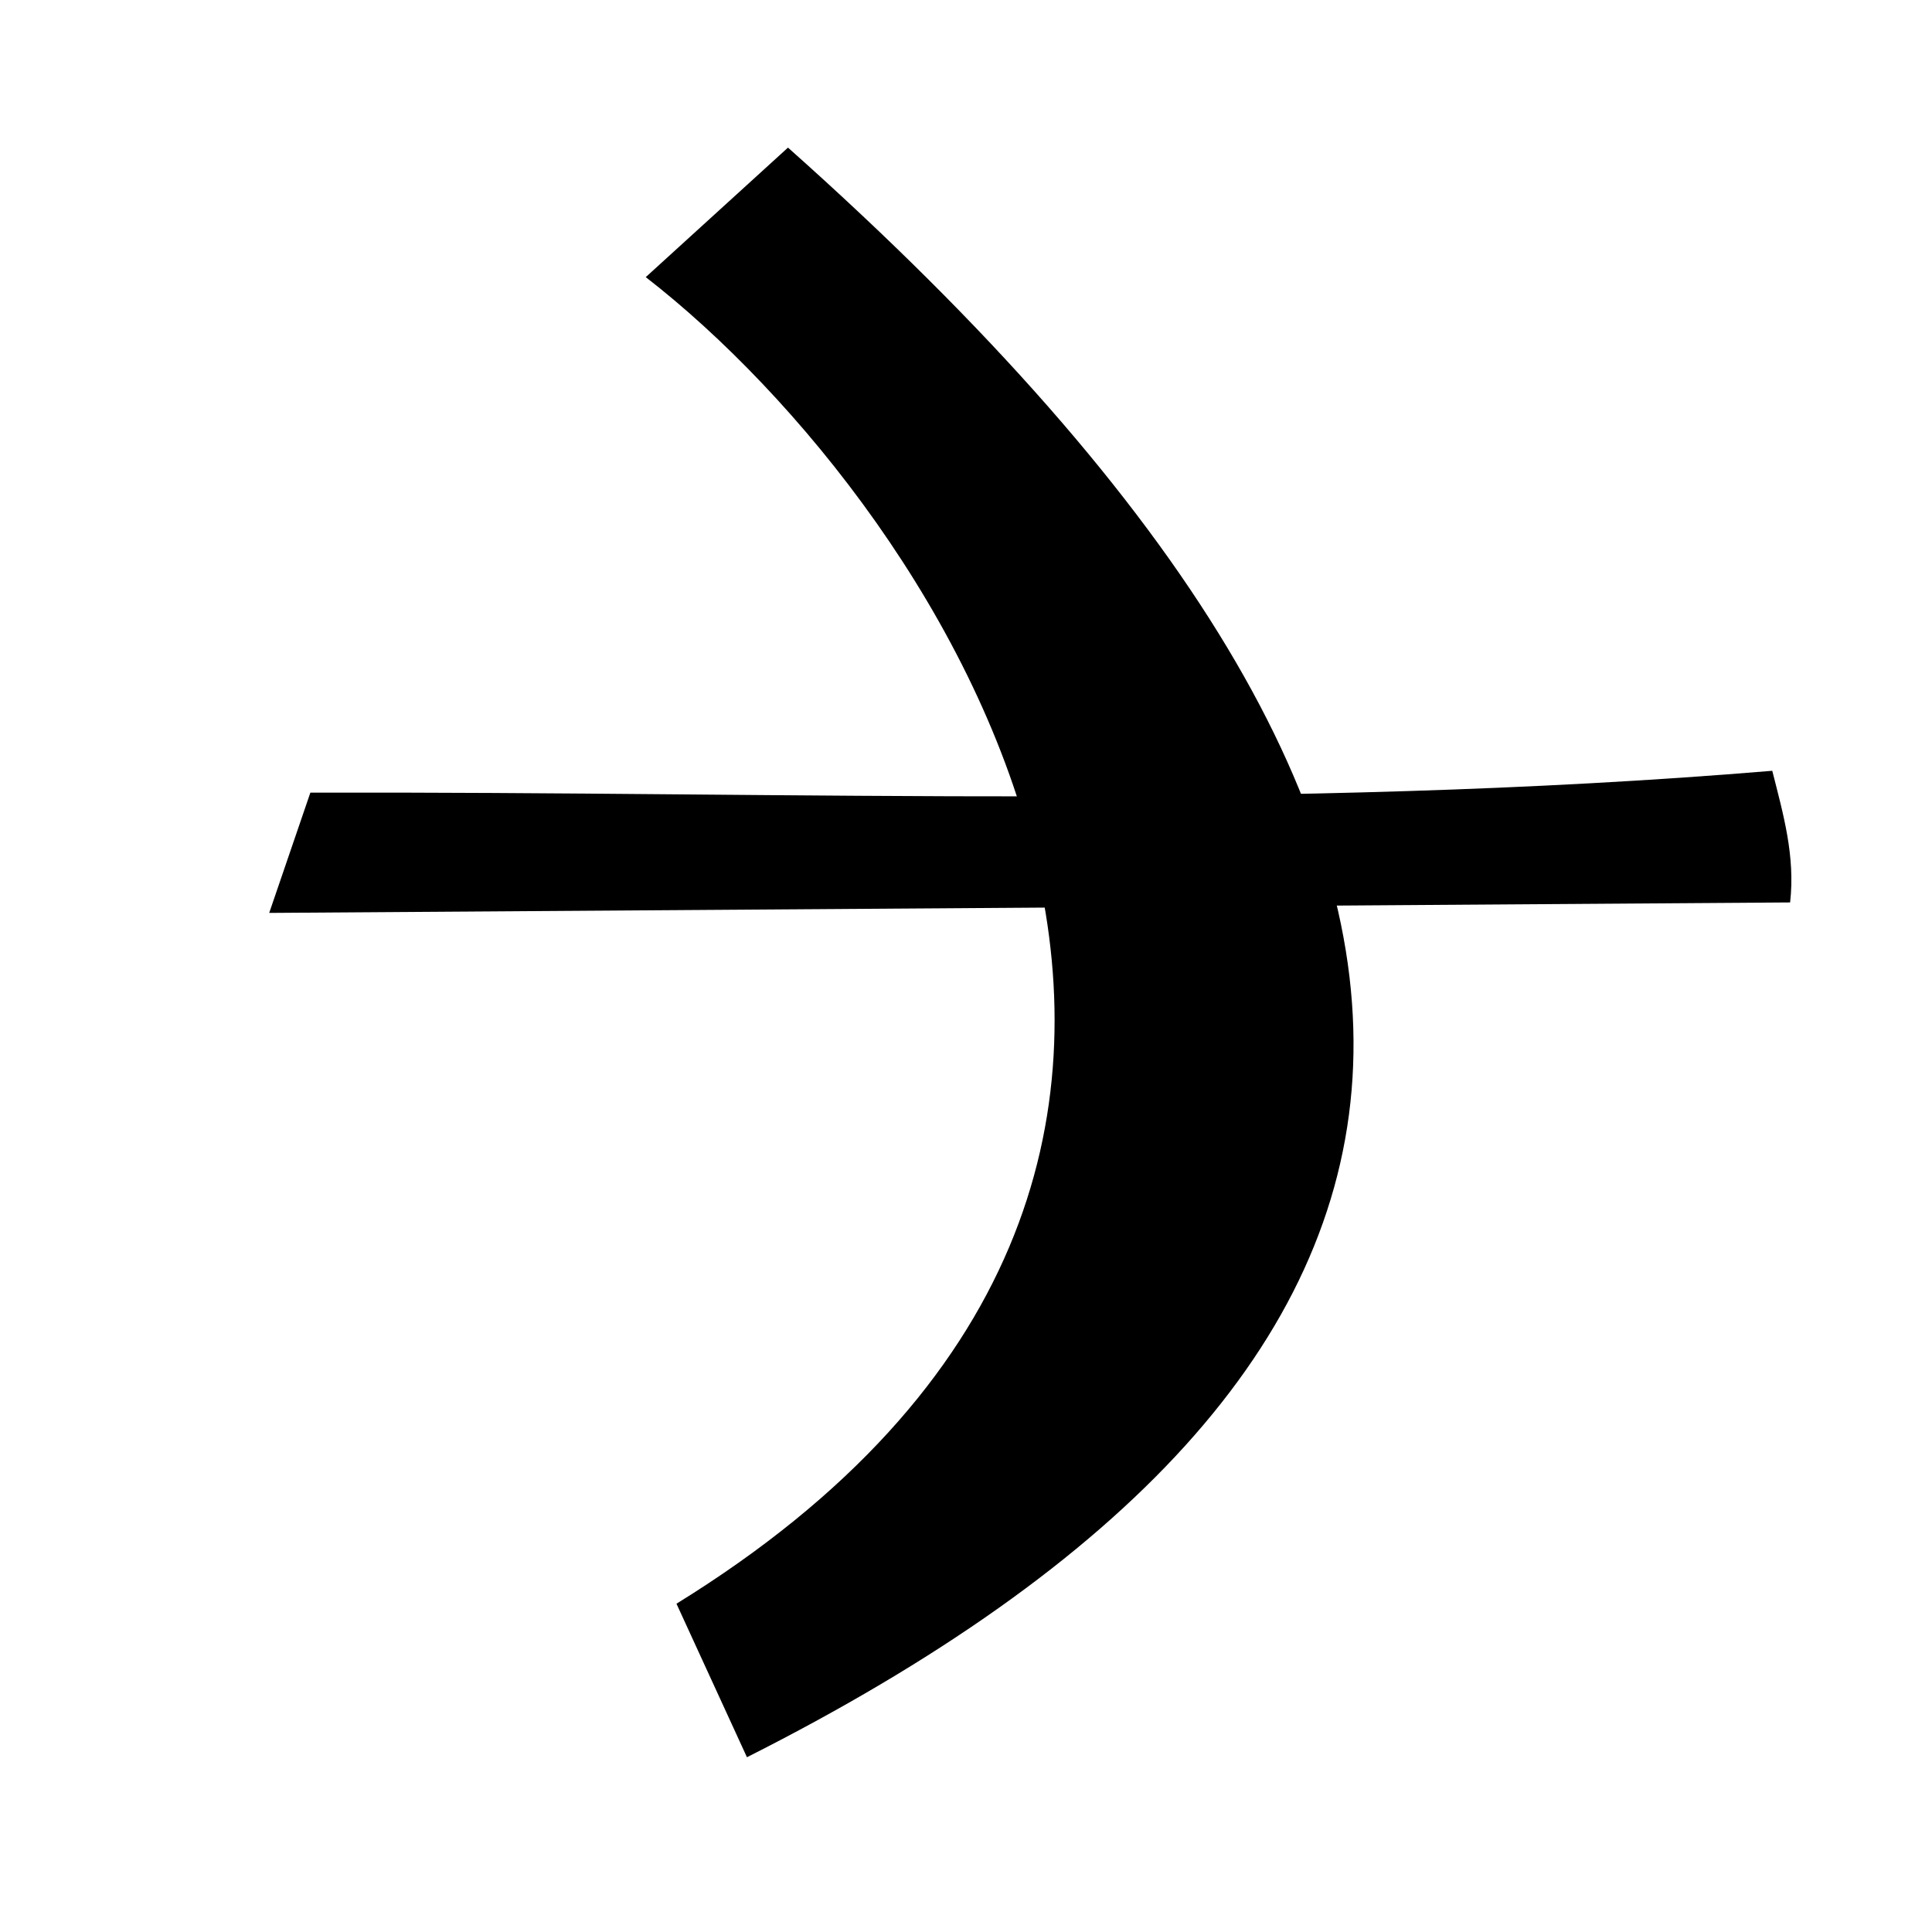
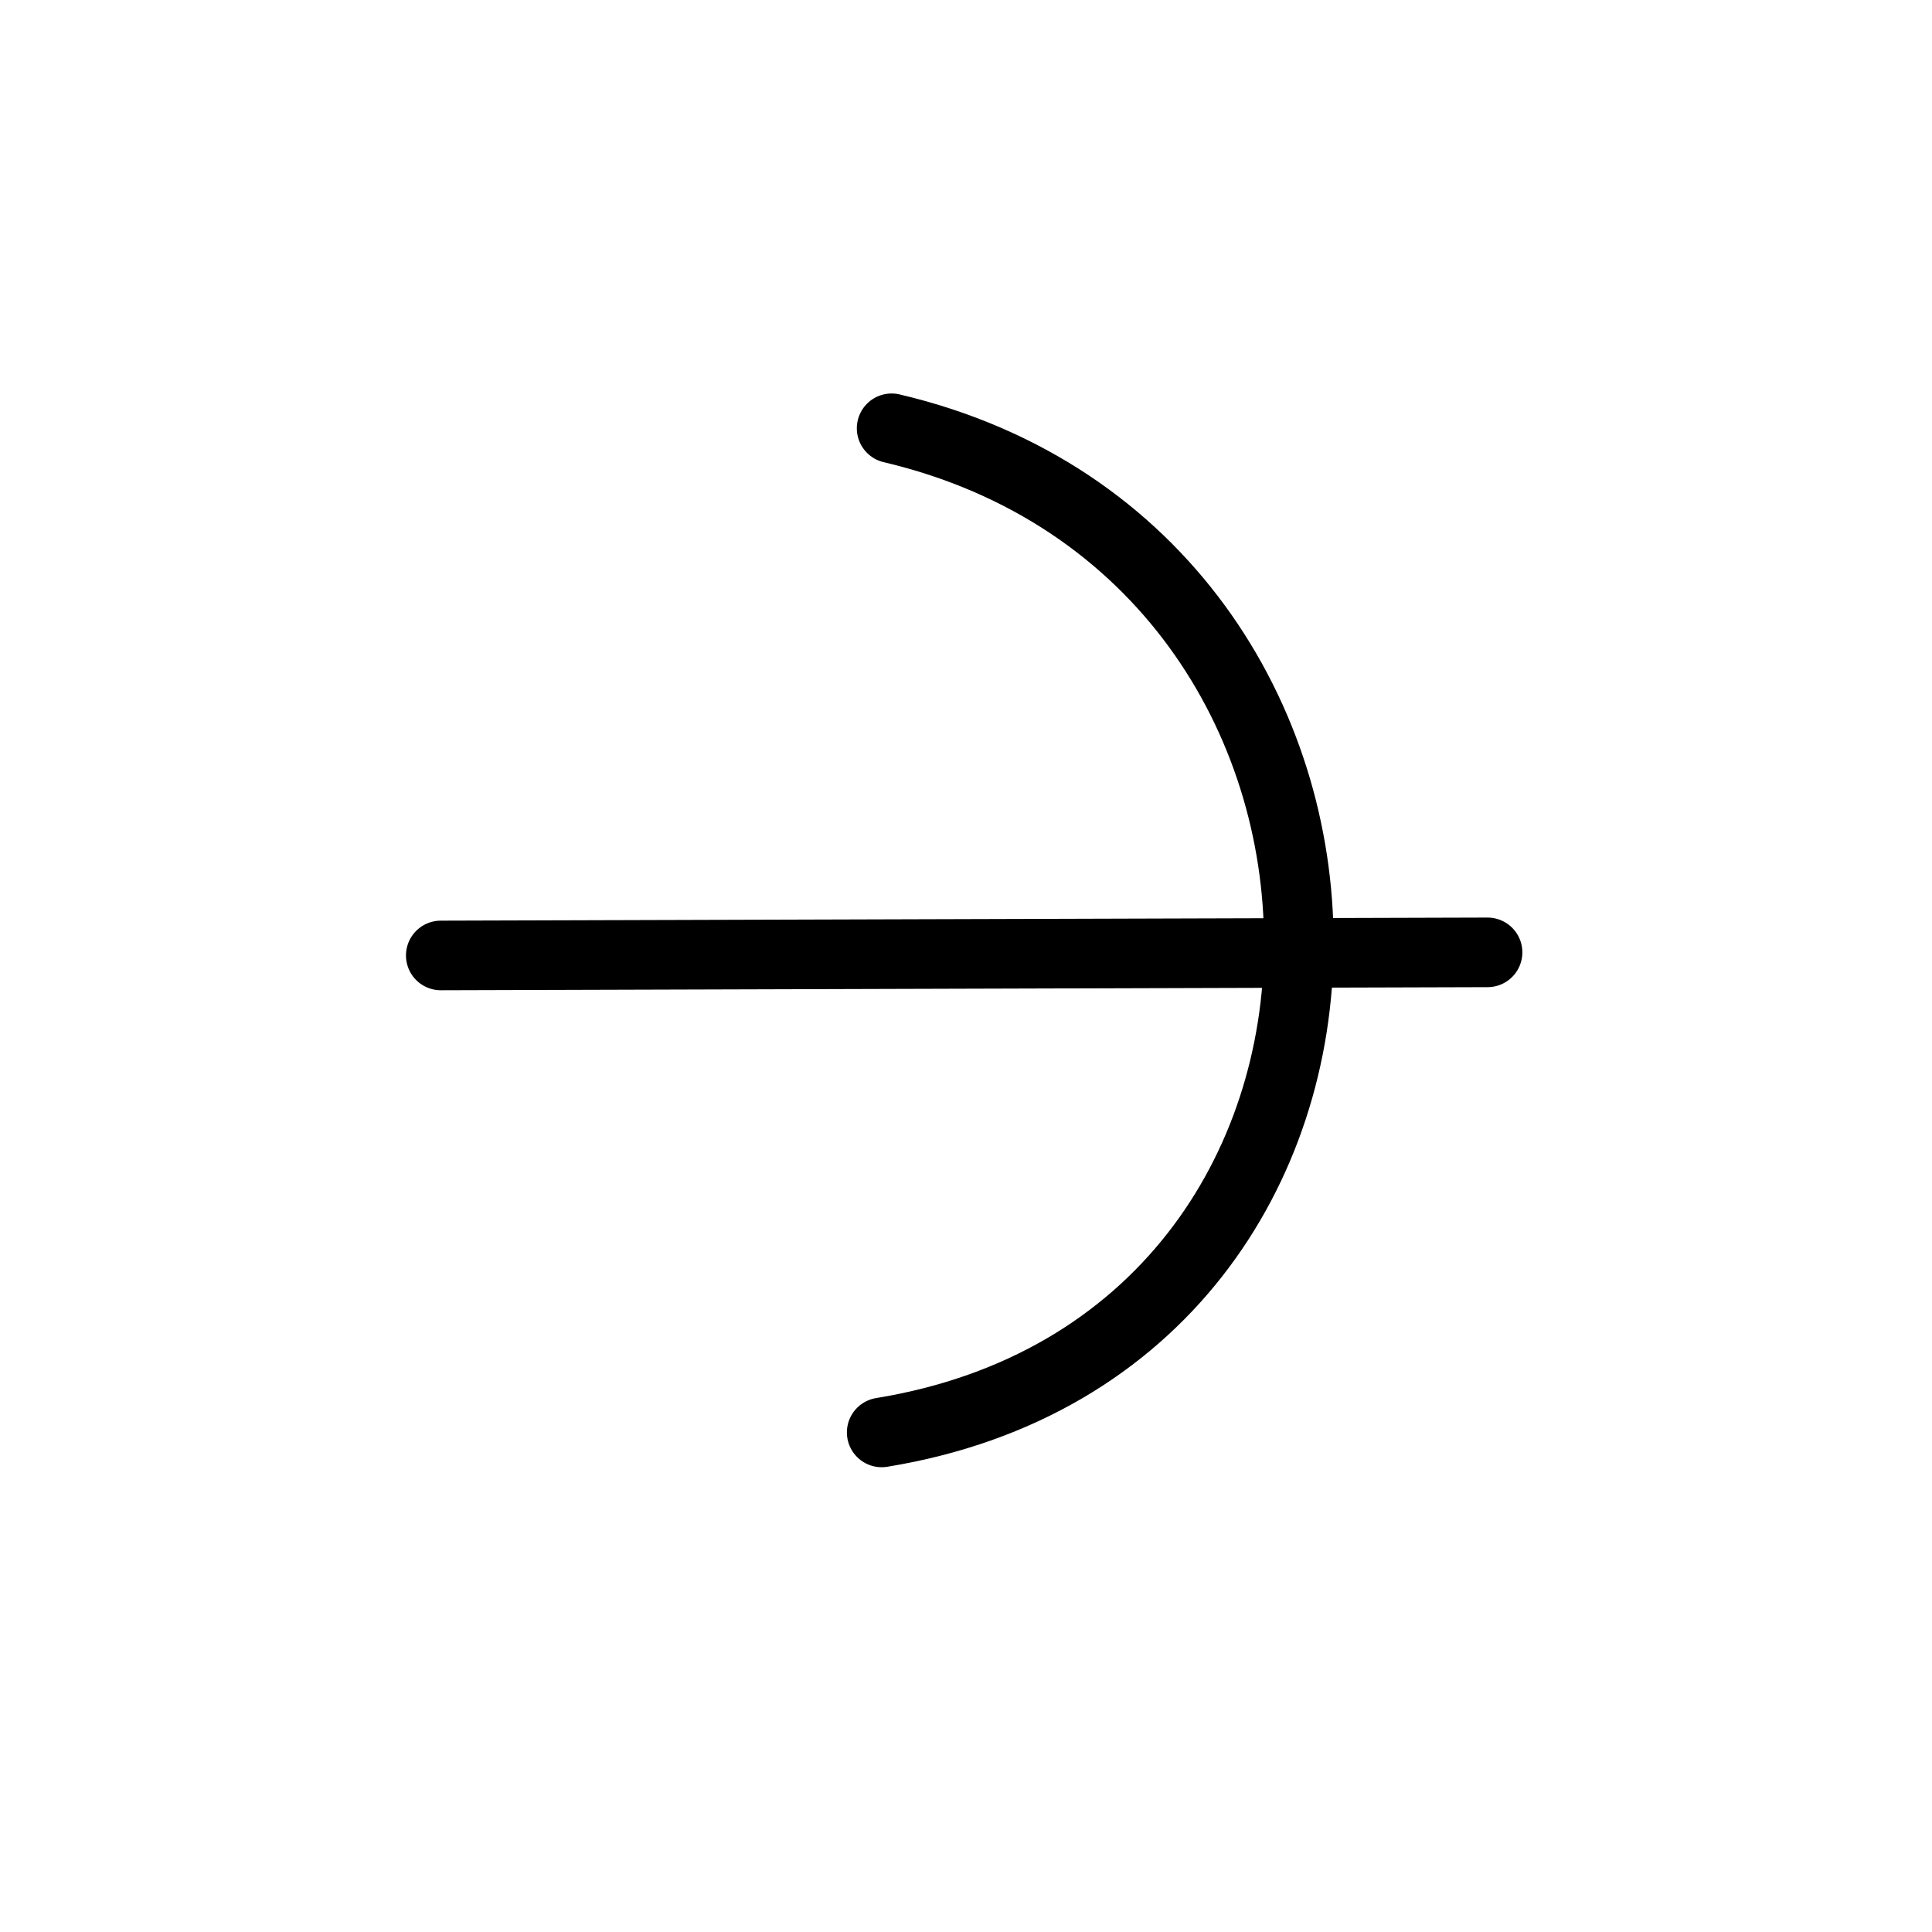
<svg xmlns="http://www.w3.org/2000/svg" width="50mm" height="50mm" viewBox="0 0 50 50" version="1.1" id="svg5">
  <defs id="defs2" />
  <g id="layer1">
-     <path style="fill:#000000;stroke-width:0.5;stroke-linecap:round;paint-order:fill markers stroke;stop-color:#000000" d="m 16.712,7.172 c 7.797,6.046 18.897,23.163 0.795,34.332 l 1.824,3.973 C 38.884,35.615 41.215,22.348 20.393,3.82 Z" id="path1629" />
-     <path style="fill:#000000;stroke-width:0.5;stroke-linecap:round;paint-order:fill markers stroke;stop-color:#000000" d="M 6.967,23.626 46.328,23.355 C 46.463,22.159 46.156,21.091 45.866,19.948 33.303,20.995 20.634,20.478 8.032,20.514 Z" id="path1631" />
+     <path style="fill:none;stroke:#000000;stroke-width:1.801;stroke-linecap:round;stroke-linejoin:round;stroke-dasharray:none;paint-order:fill markers stroke;stop-color:#000000" d="m 11.407,24.727 27.091,-0.08" id="path16682" />
+     <path style="fill:none;stroke:#000000;stroke-width:1.801;stroke-linecap:round;stroke-linejoin:round;stroke-dasharray:none;paint-order:fill markers stroke;stop-color:#000000" d="m 23.075,11.084 c 14.008,3.299 14.18,23.631 -0.257,25.987" id="path17410" />
  </g>
</svg>
